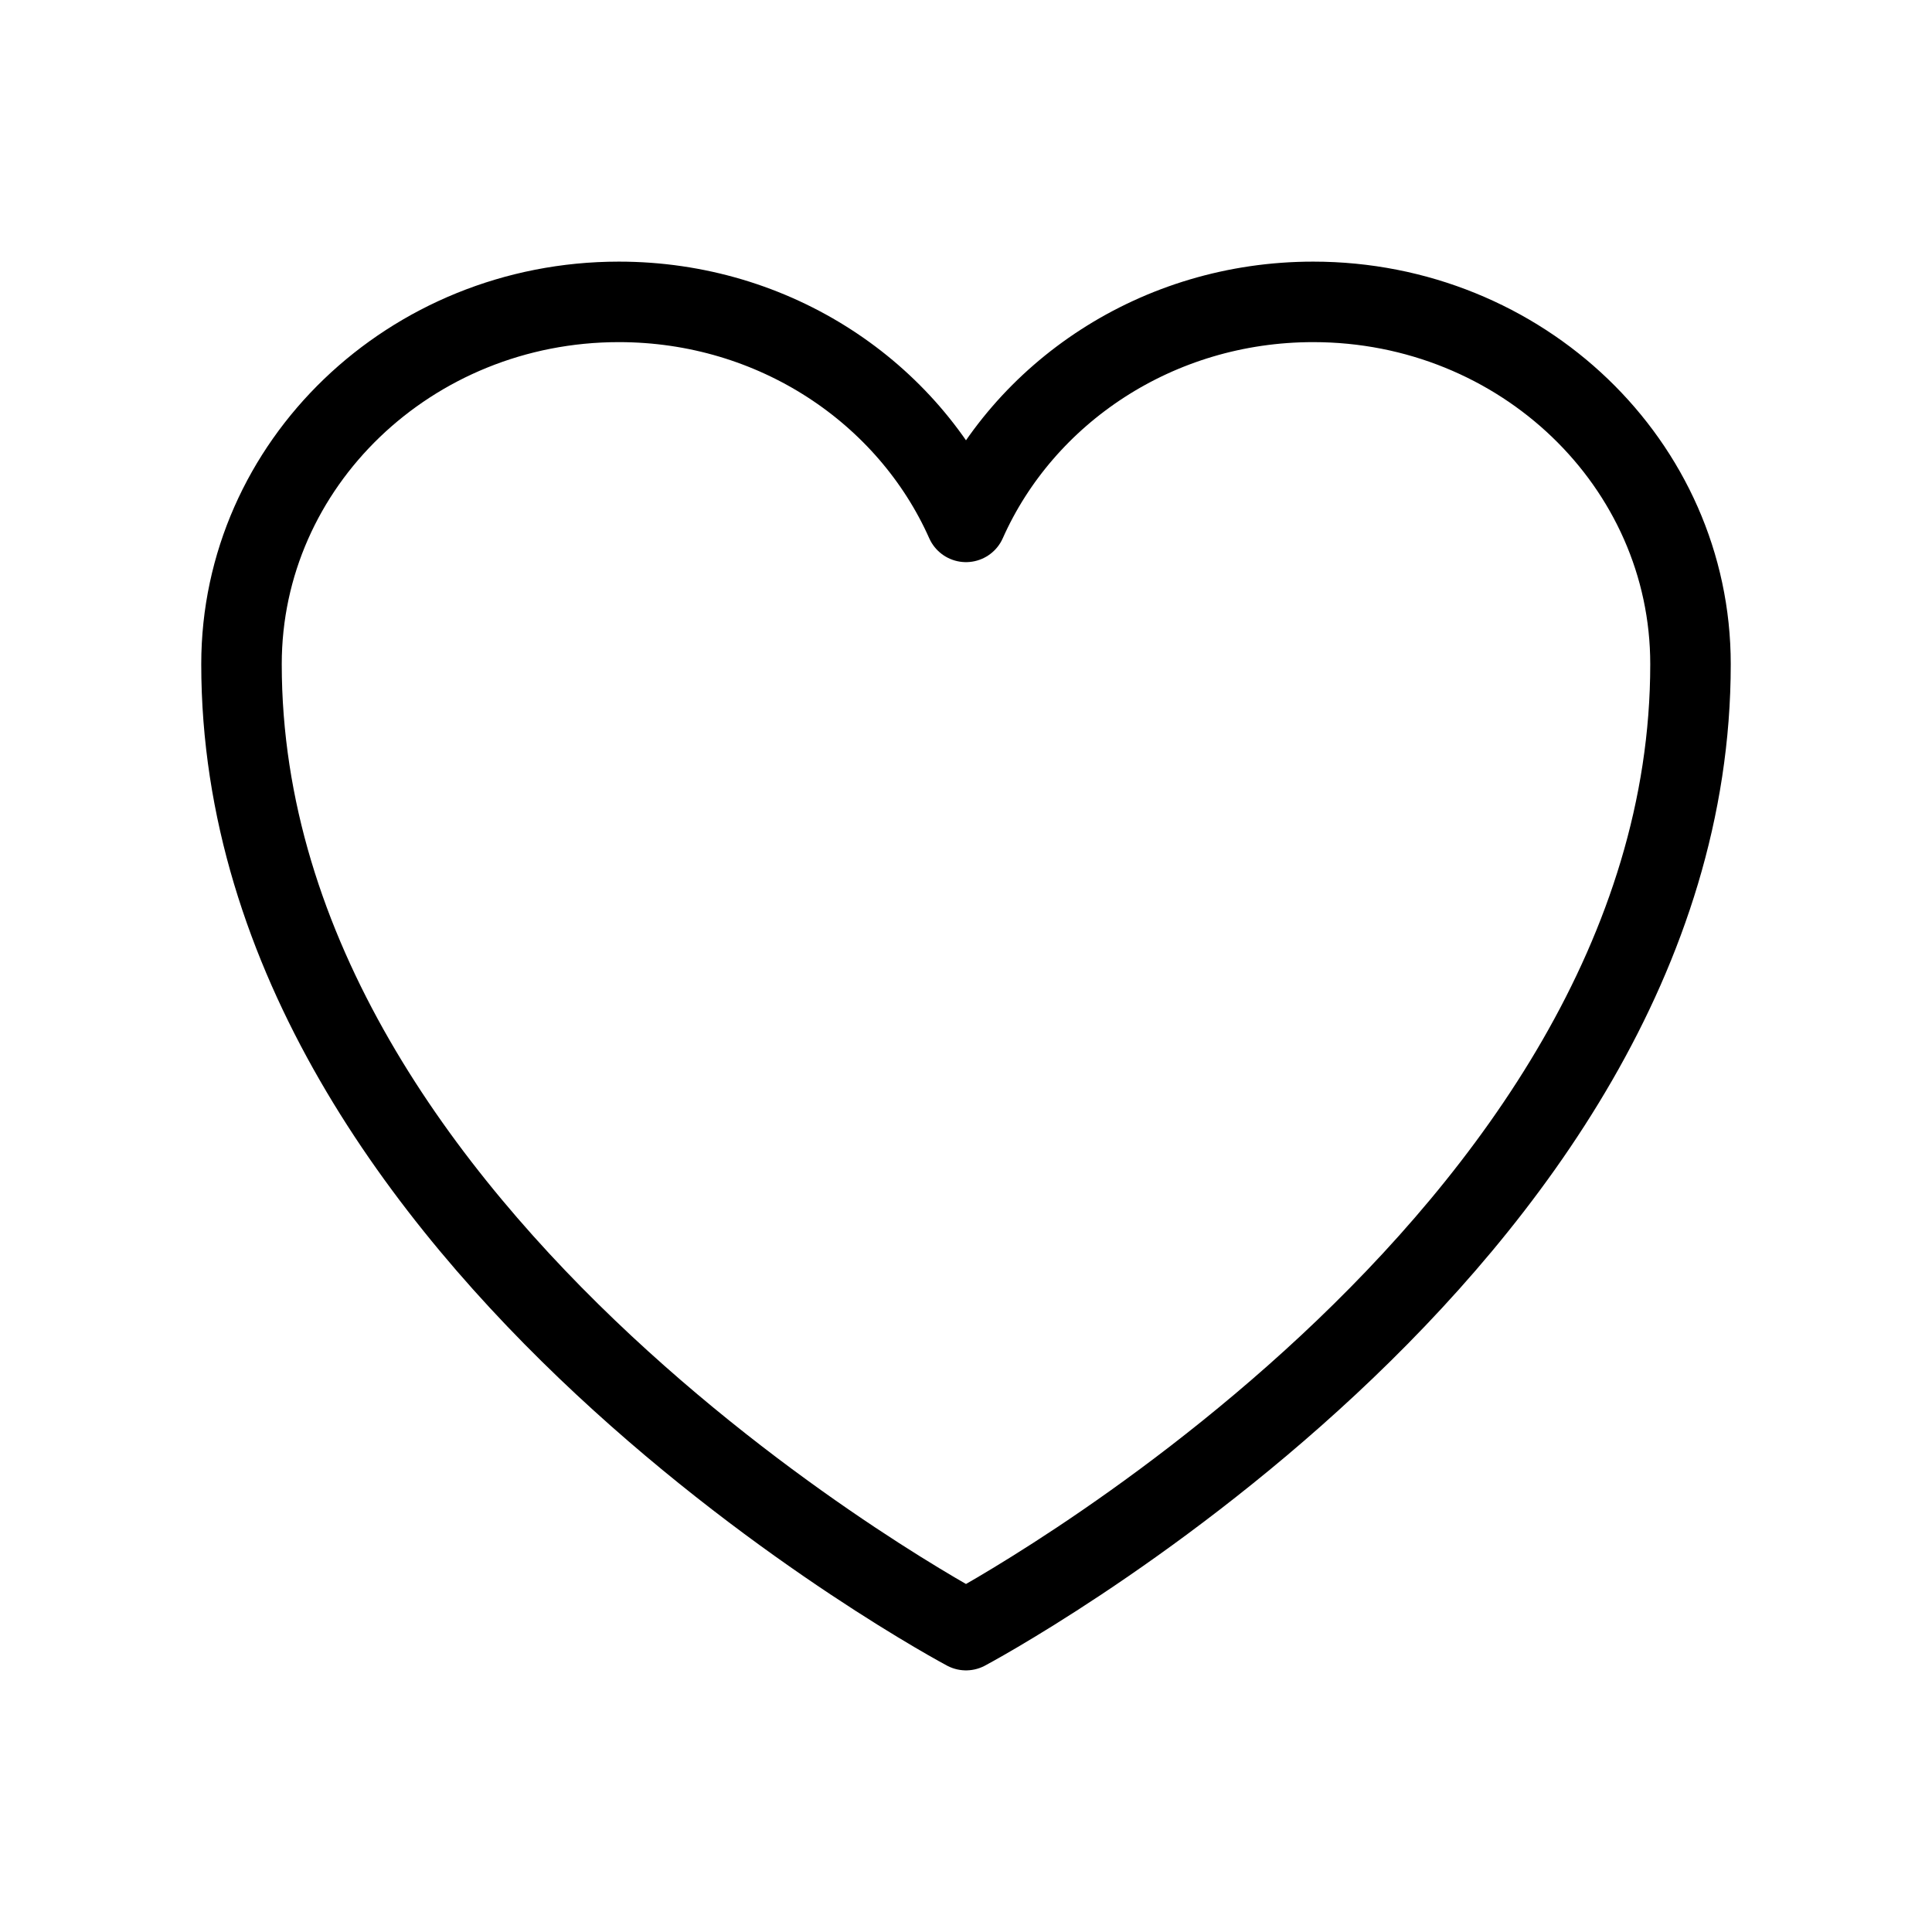
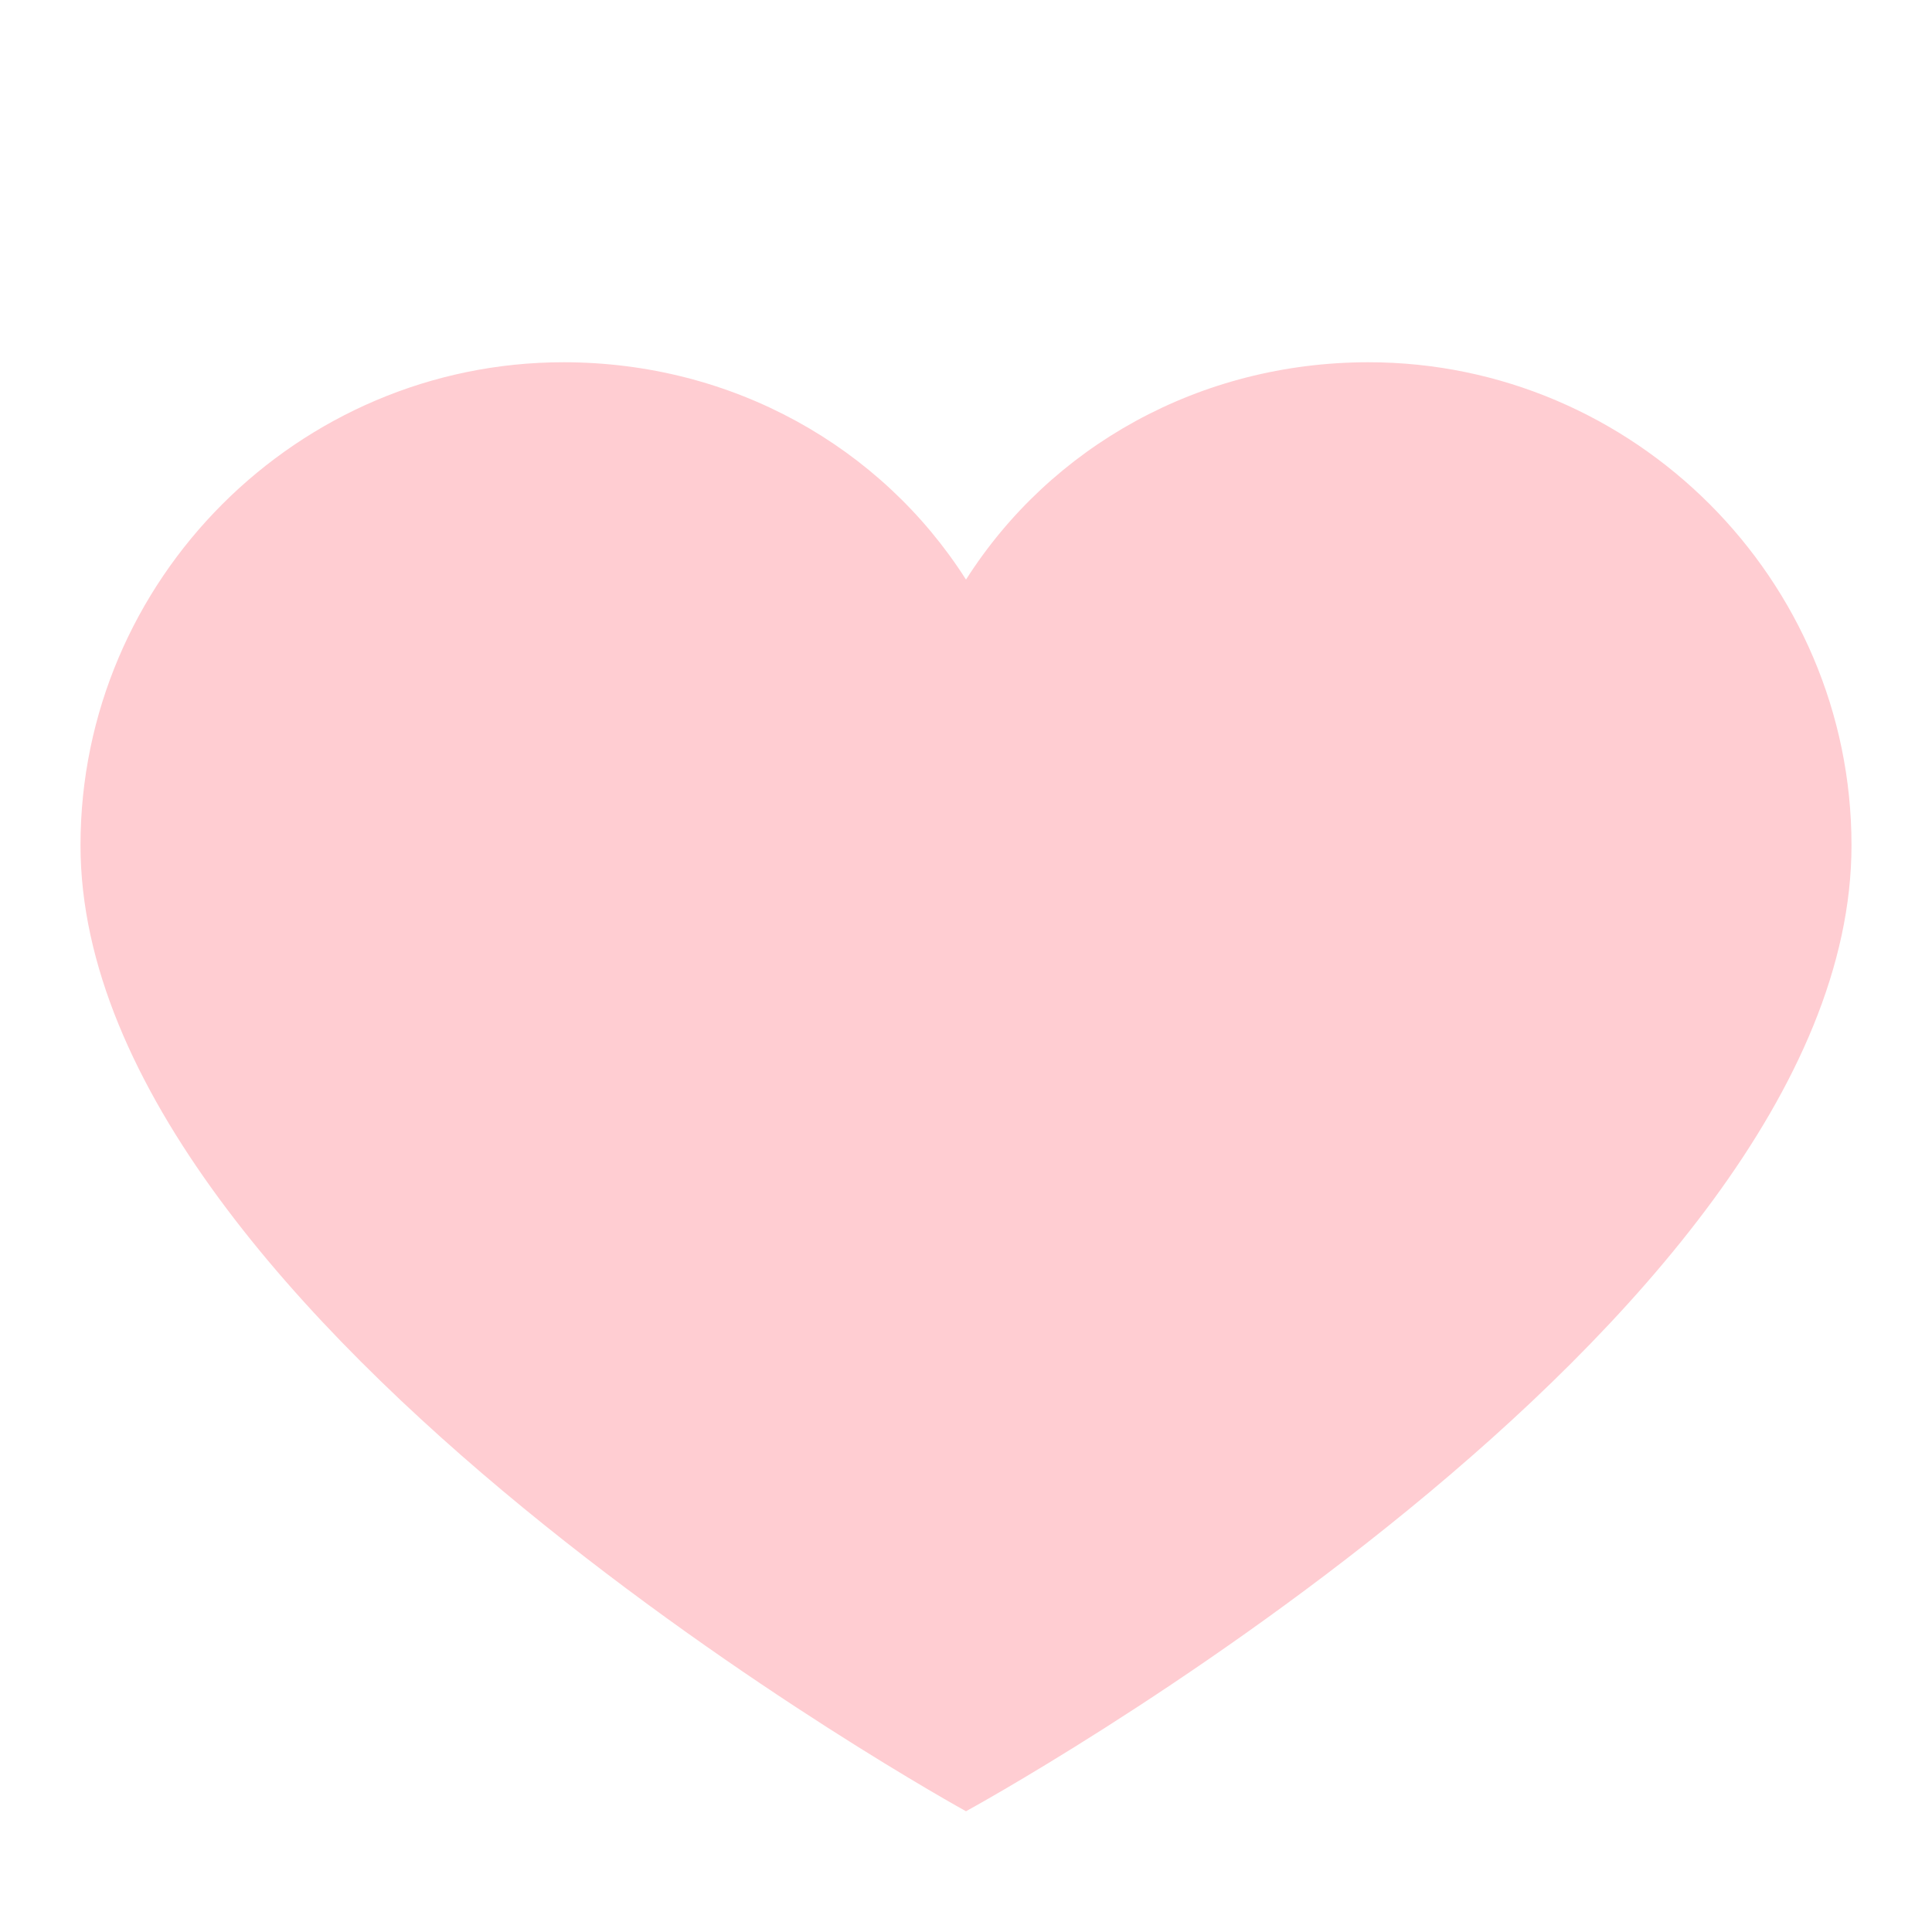
- <svg xmlns="http://www.w3.org/2000/svg" viewBox="0 0 24 24" width="26" height="26" fill="none" stroke="#000000" stroke-width="1" stroke-linecap="round" stroke-linejoin="round" style="opacity:1;">
-   <path d="M21 8.25c0-2.485-2.099-4.5-4.687-4.5c-1.936 0-3.598 1.126-4.313 2.733c-.715-1.607-2.377-2.733-4.312-2.733C5.098 3.75 3 5.765 3 8.25c0 7.22 9 12 9 12s9-4.78 9-12" />
+ <svg xmlns="http://www.w3.org/2000/svg" viewBox="0 0 48 48" width="48" height="48" style="opacity:1;">
+   <path fill="#FFCDD2" d="M34 9c-4.2 0-7.9 2.1-10 5.4C21.9 11.1 18.2 9 14 9C7.4 9 2 14.4 2 21c0 11.9 22 24 22 24s22-12 22-24c0-6.6-5.4-12-12-12" />
</svg>
